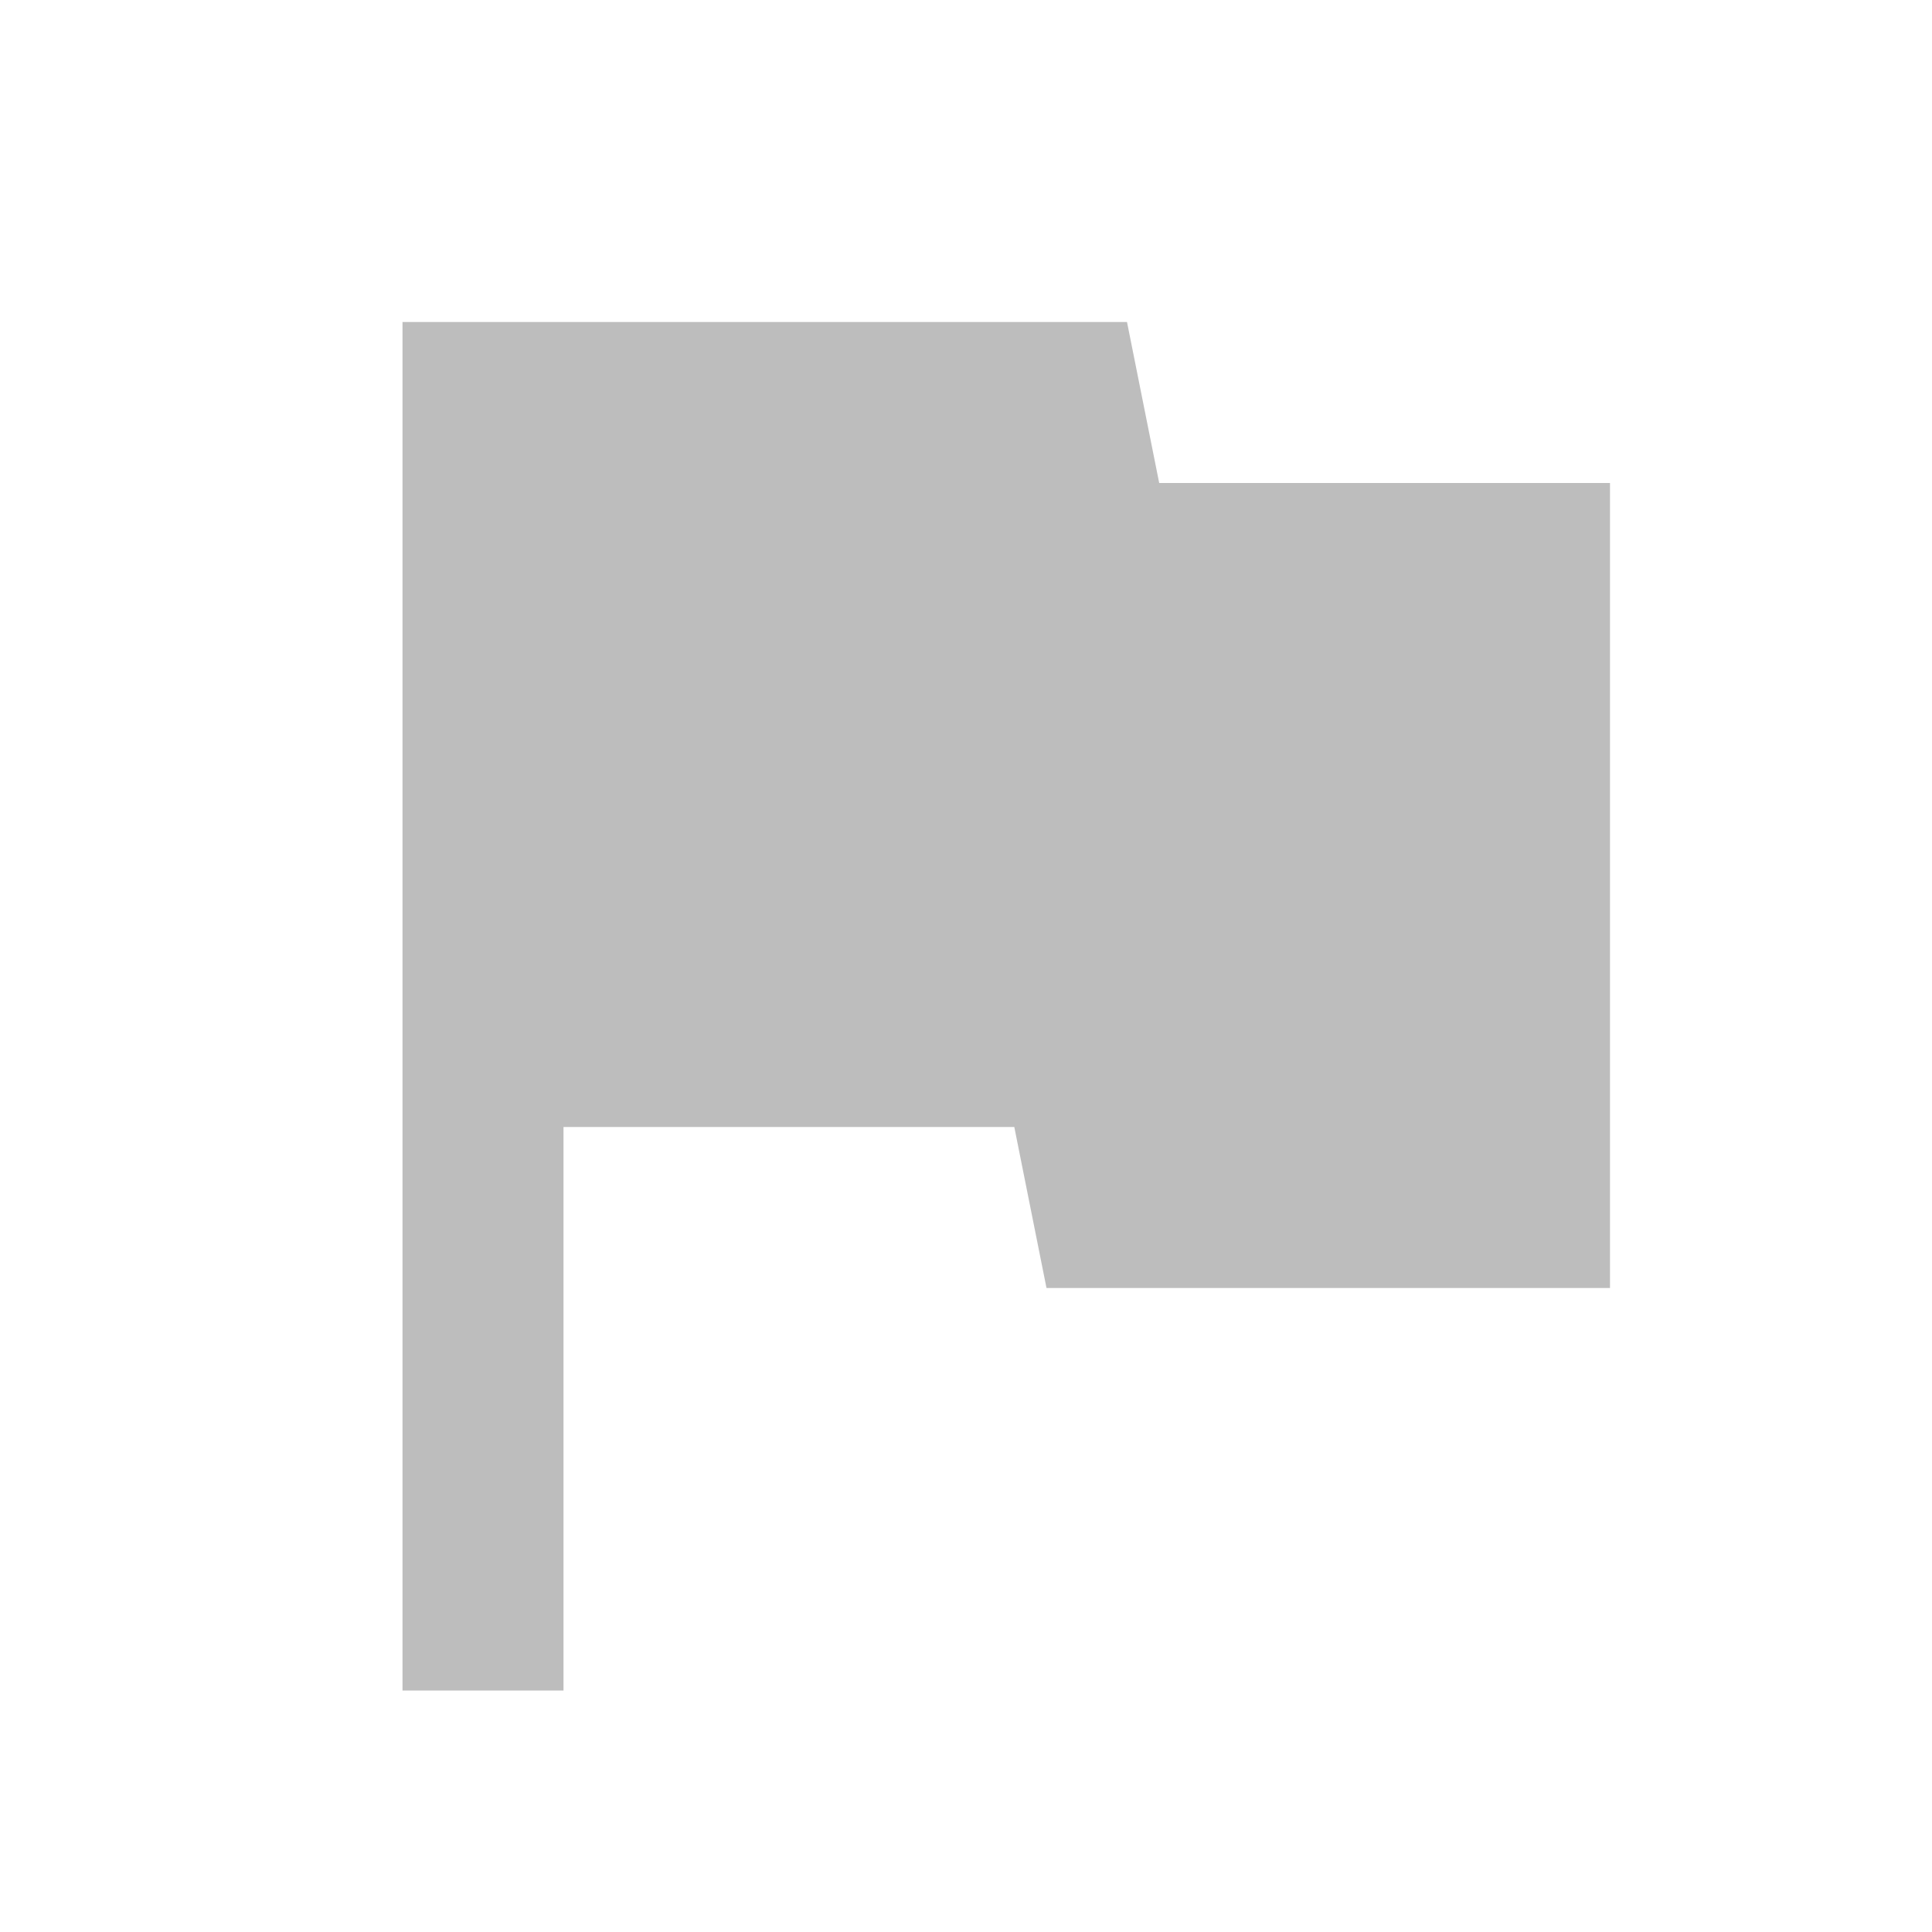
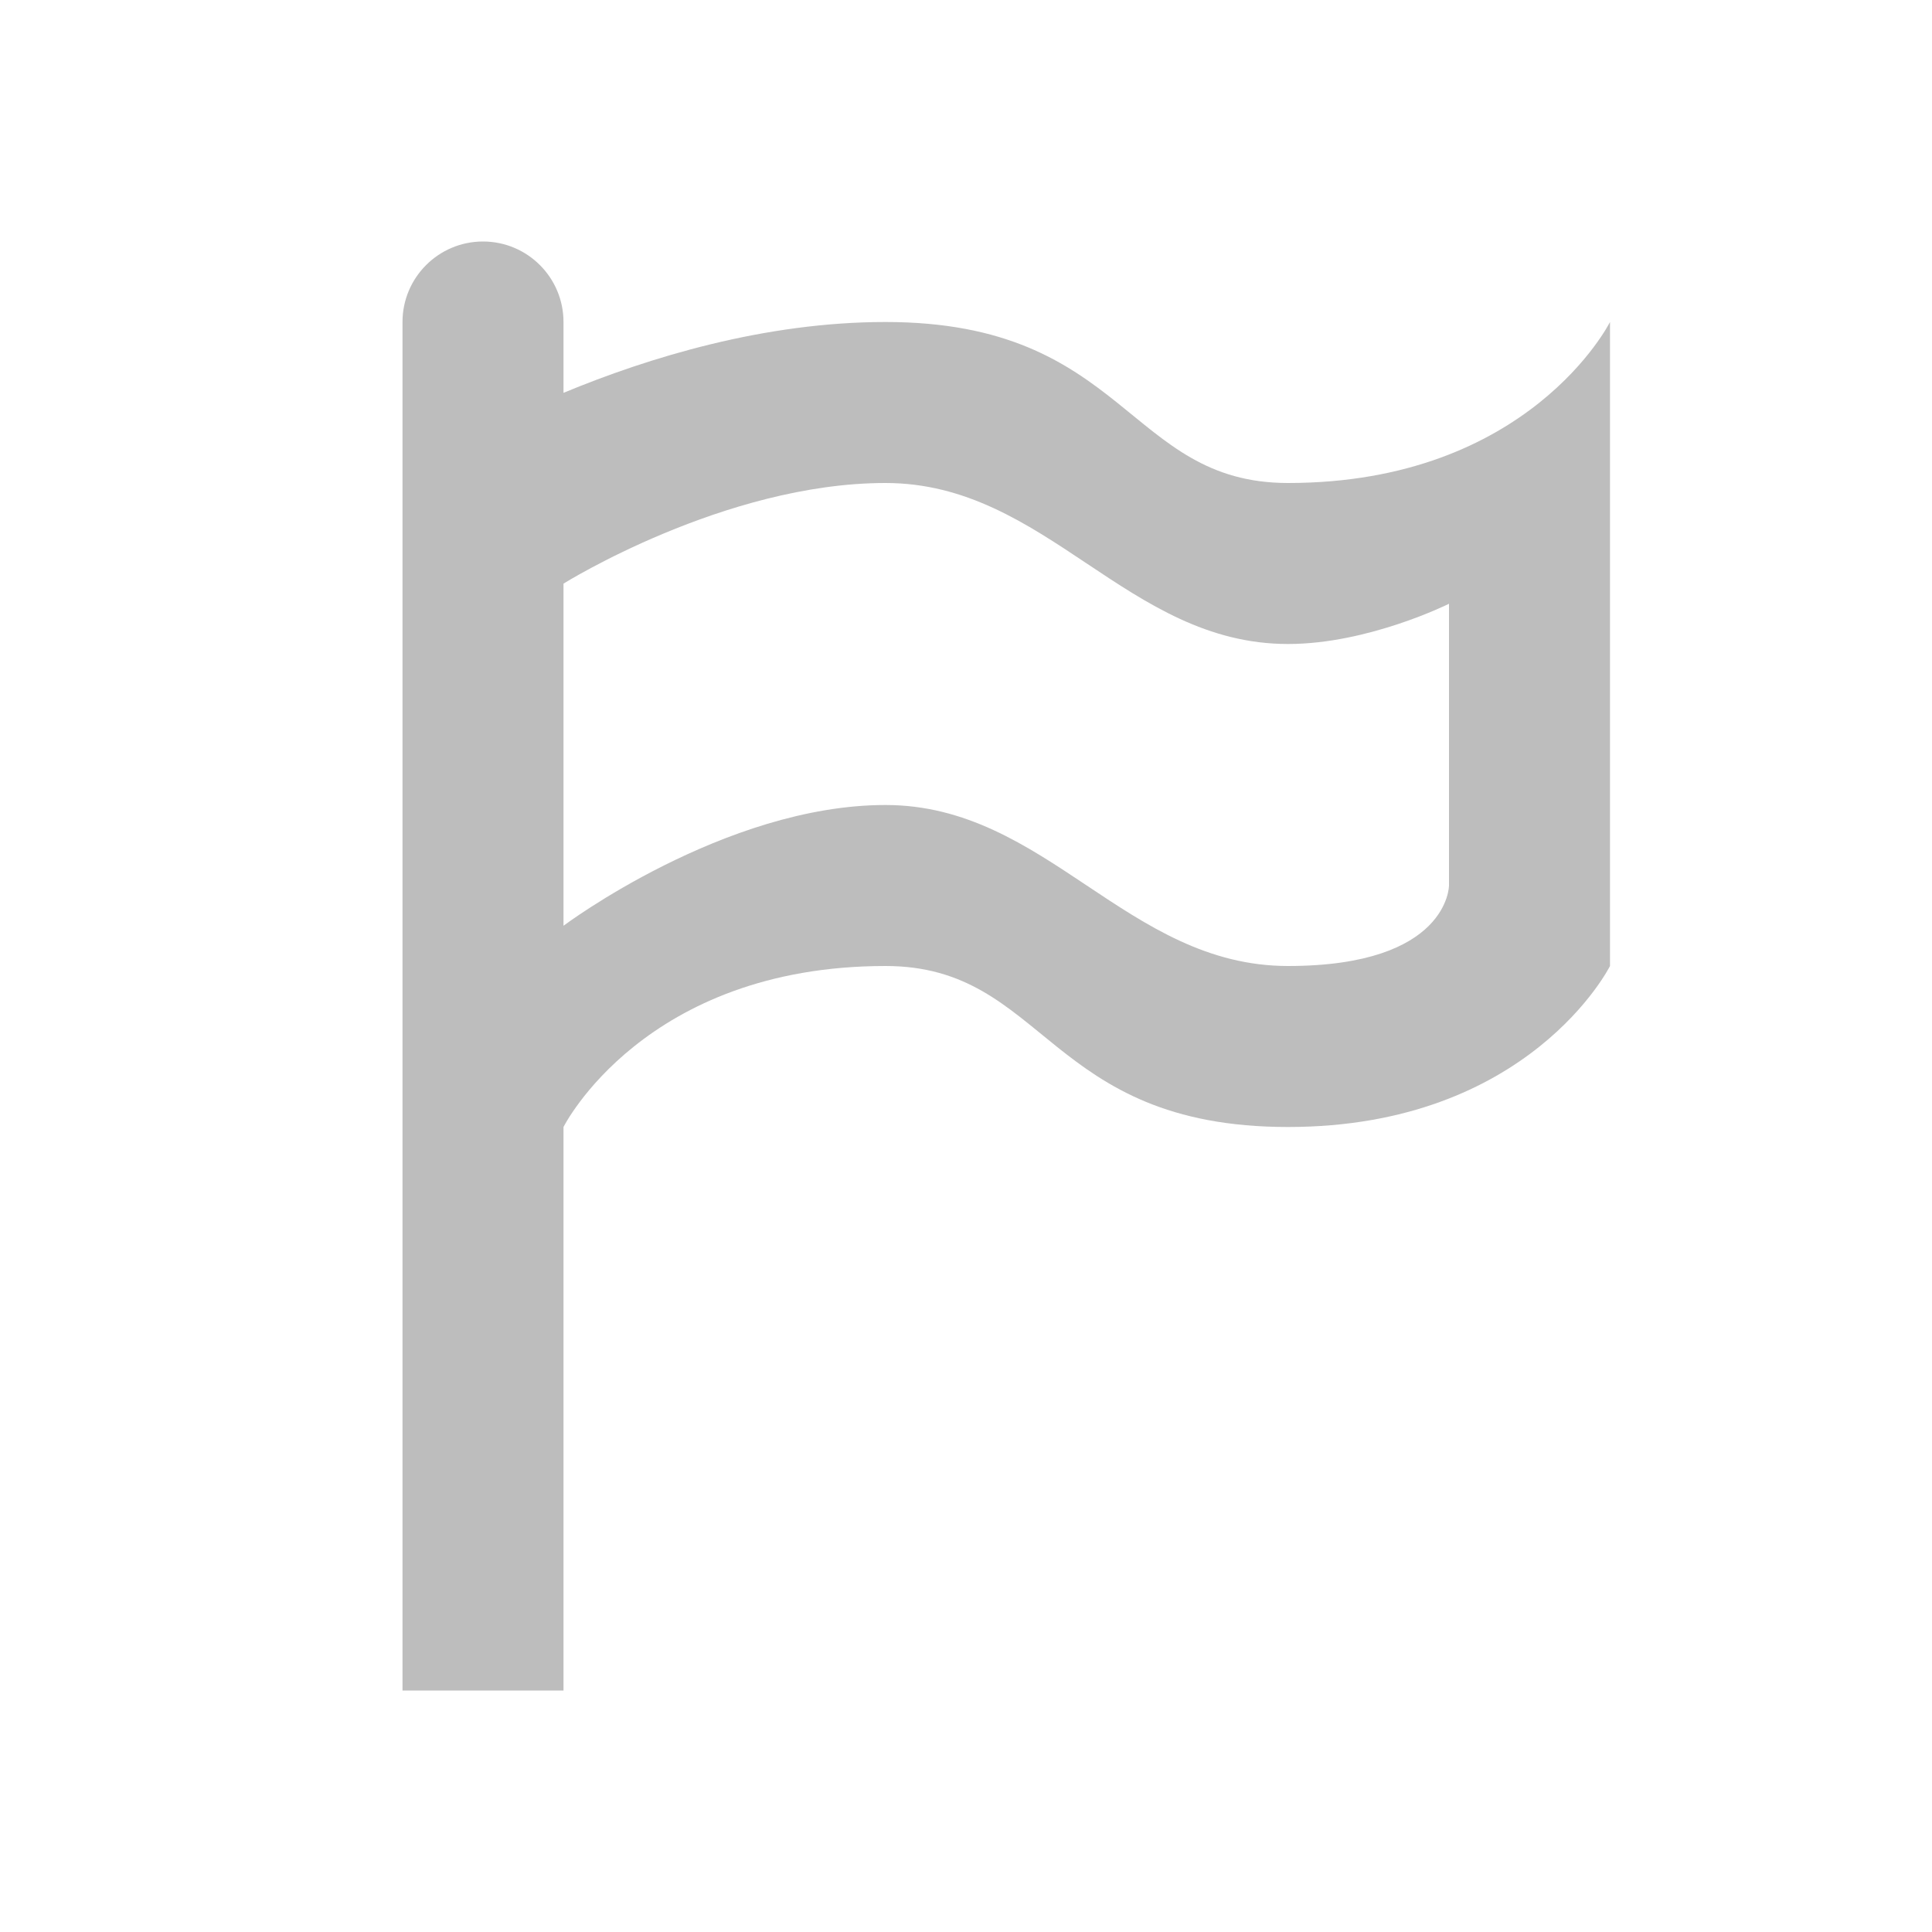
<svg xmlns="http://www.w3.org/2000/svg" version="1.1" id="Layer_1" x="0px" y="0px" width="24px" height="24px" viewBox="0 0 24 24" enable-background="new 0 0 24 24" xml:space="preserve">
-   <path fill="#BDBDBD" d="M14.4,6L14,4H5v17h2v-7h5.6l0.4,2h7V6H14.4z" />
+   <path fill="#BDBDBD" d="M6,3c0.552,0,1,0.448,1,1v0.88C8.06,4.44,9.5,4,11,4c3,0,3,2,5,2c3,0,4-2,4-2v8c0,0-1,2-4,2s-3-2-5-2  c-3,0-4,2-4,2v7H5V4C5,3.448,5.448,3,6,3 M7,7.25v4.25c0,0,2-1.5,4-1.5s3,2,5,2s2-1,2-1V7.5c0,0-1,0.5-2,0.5c-2,0-3-2-5-2  S7,7.25,7,7.25z" />
</svg>
